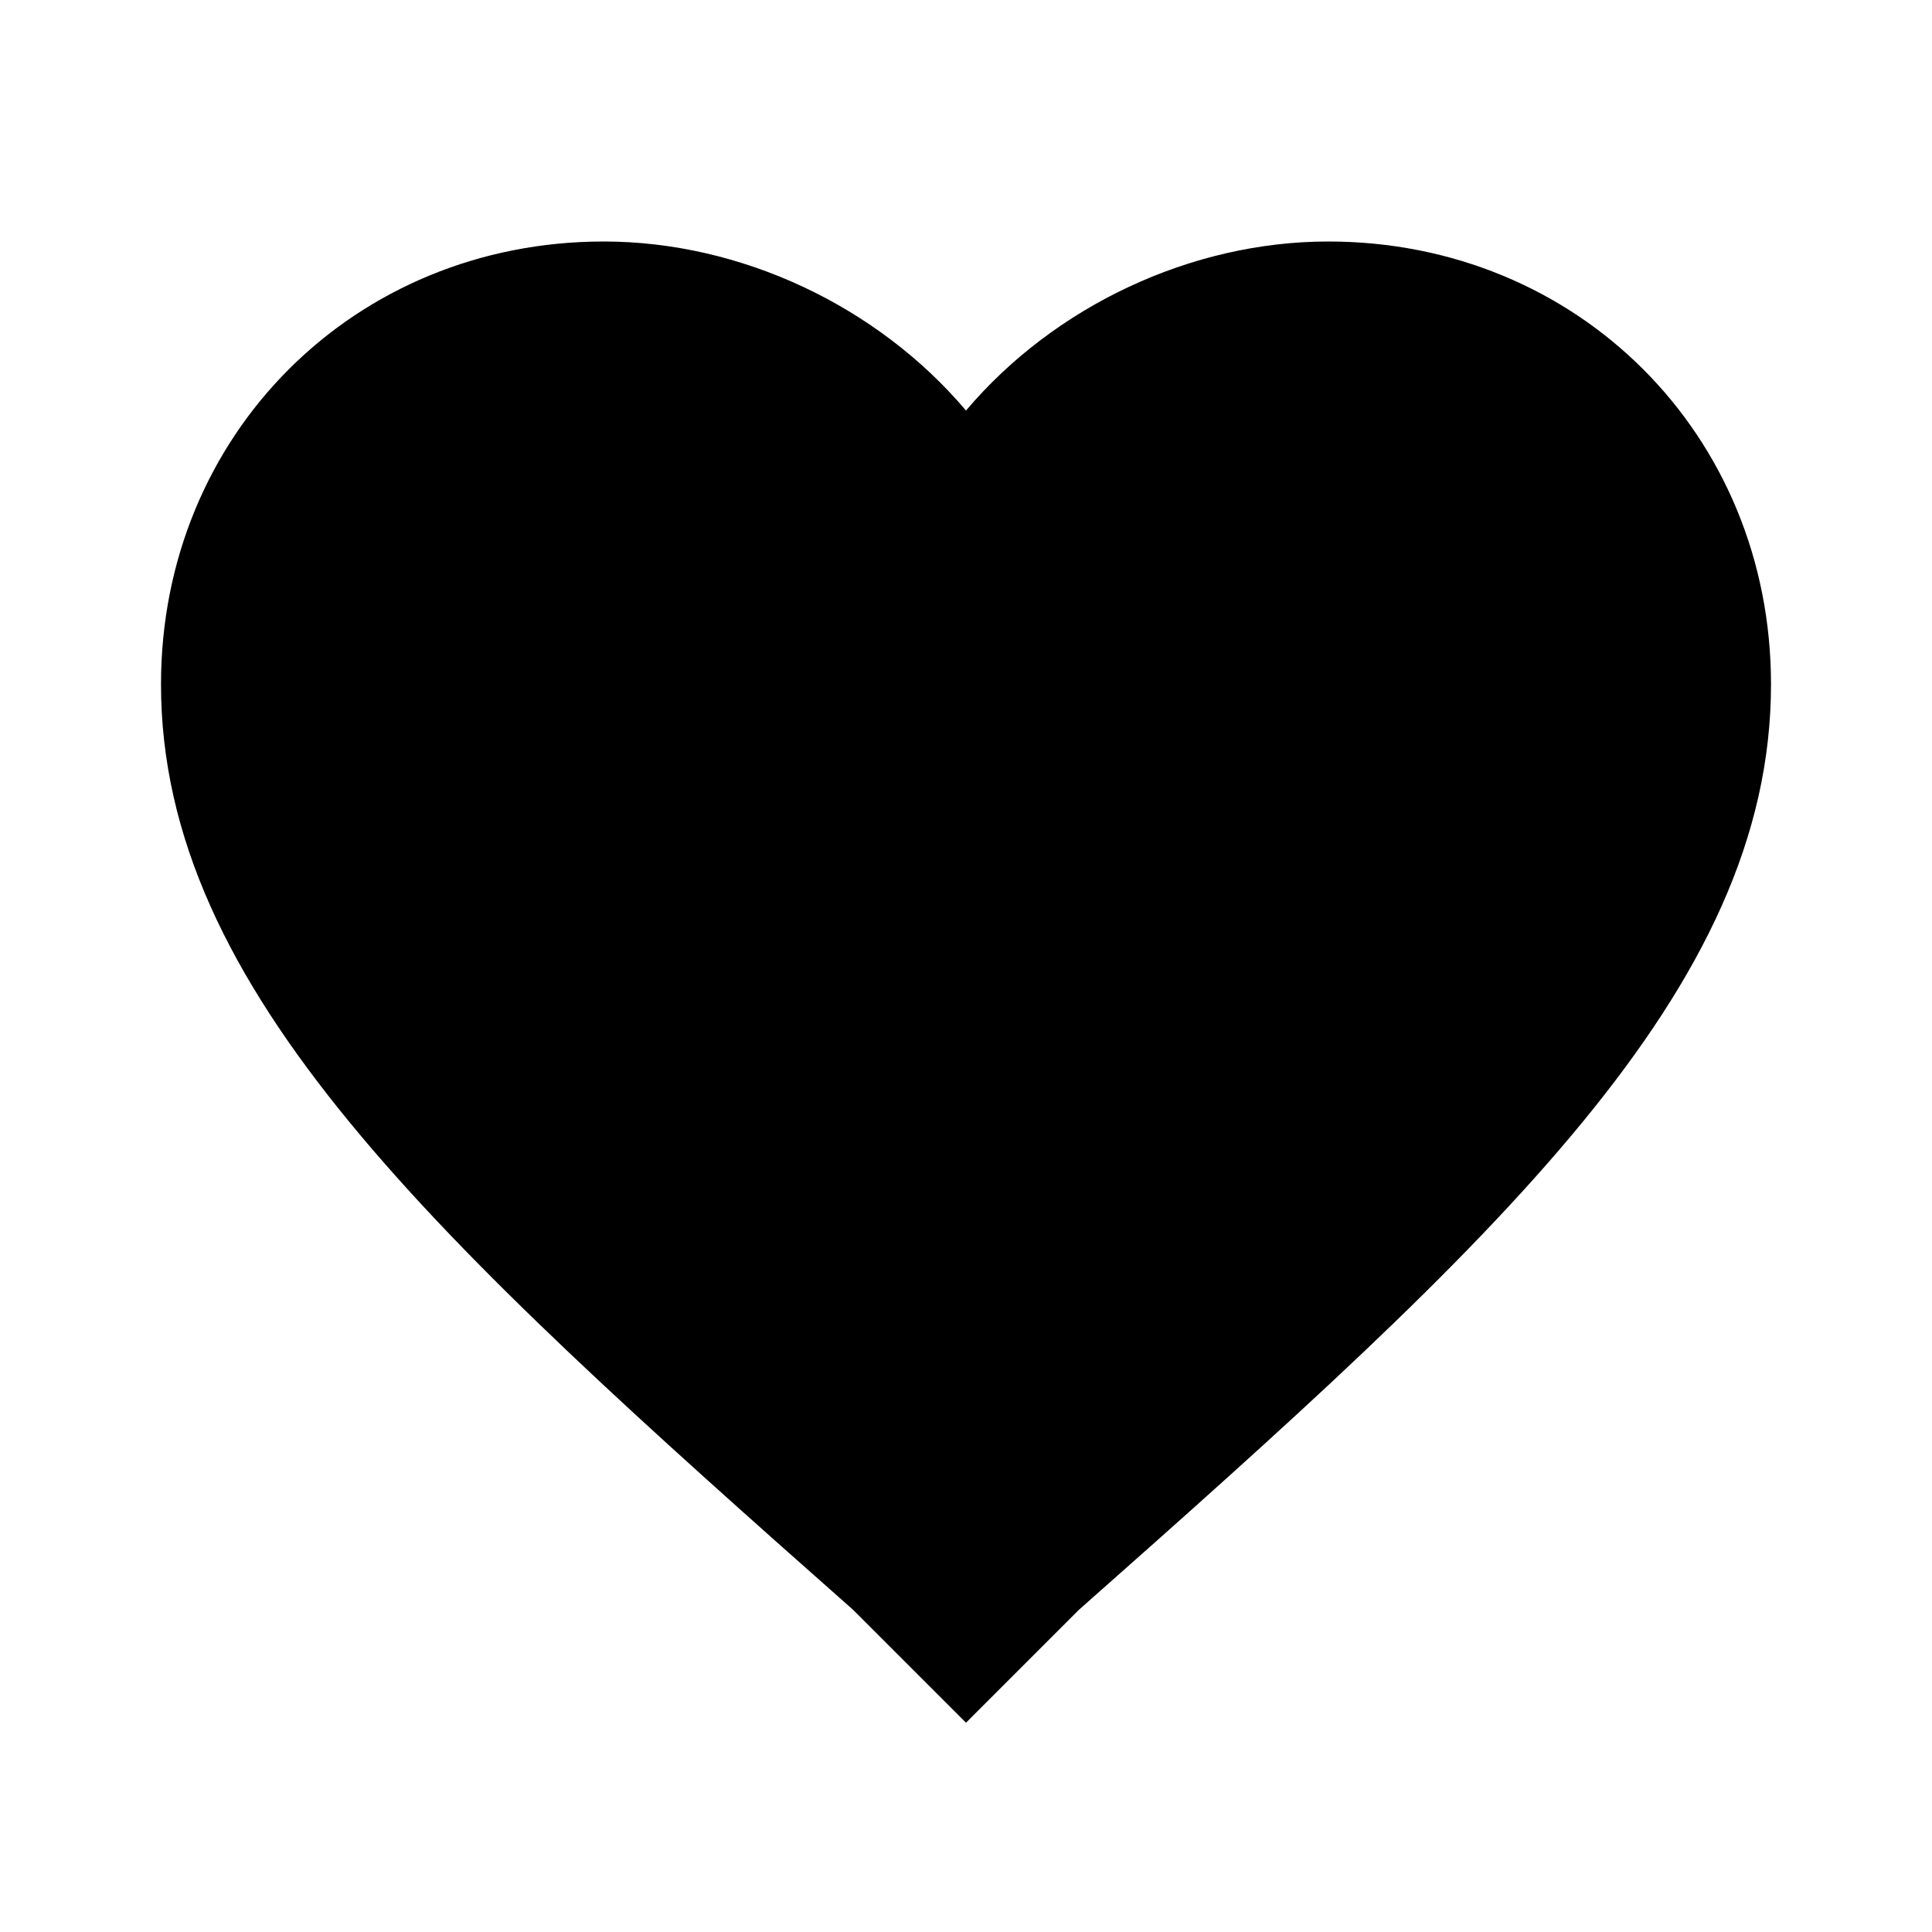
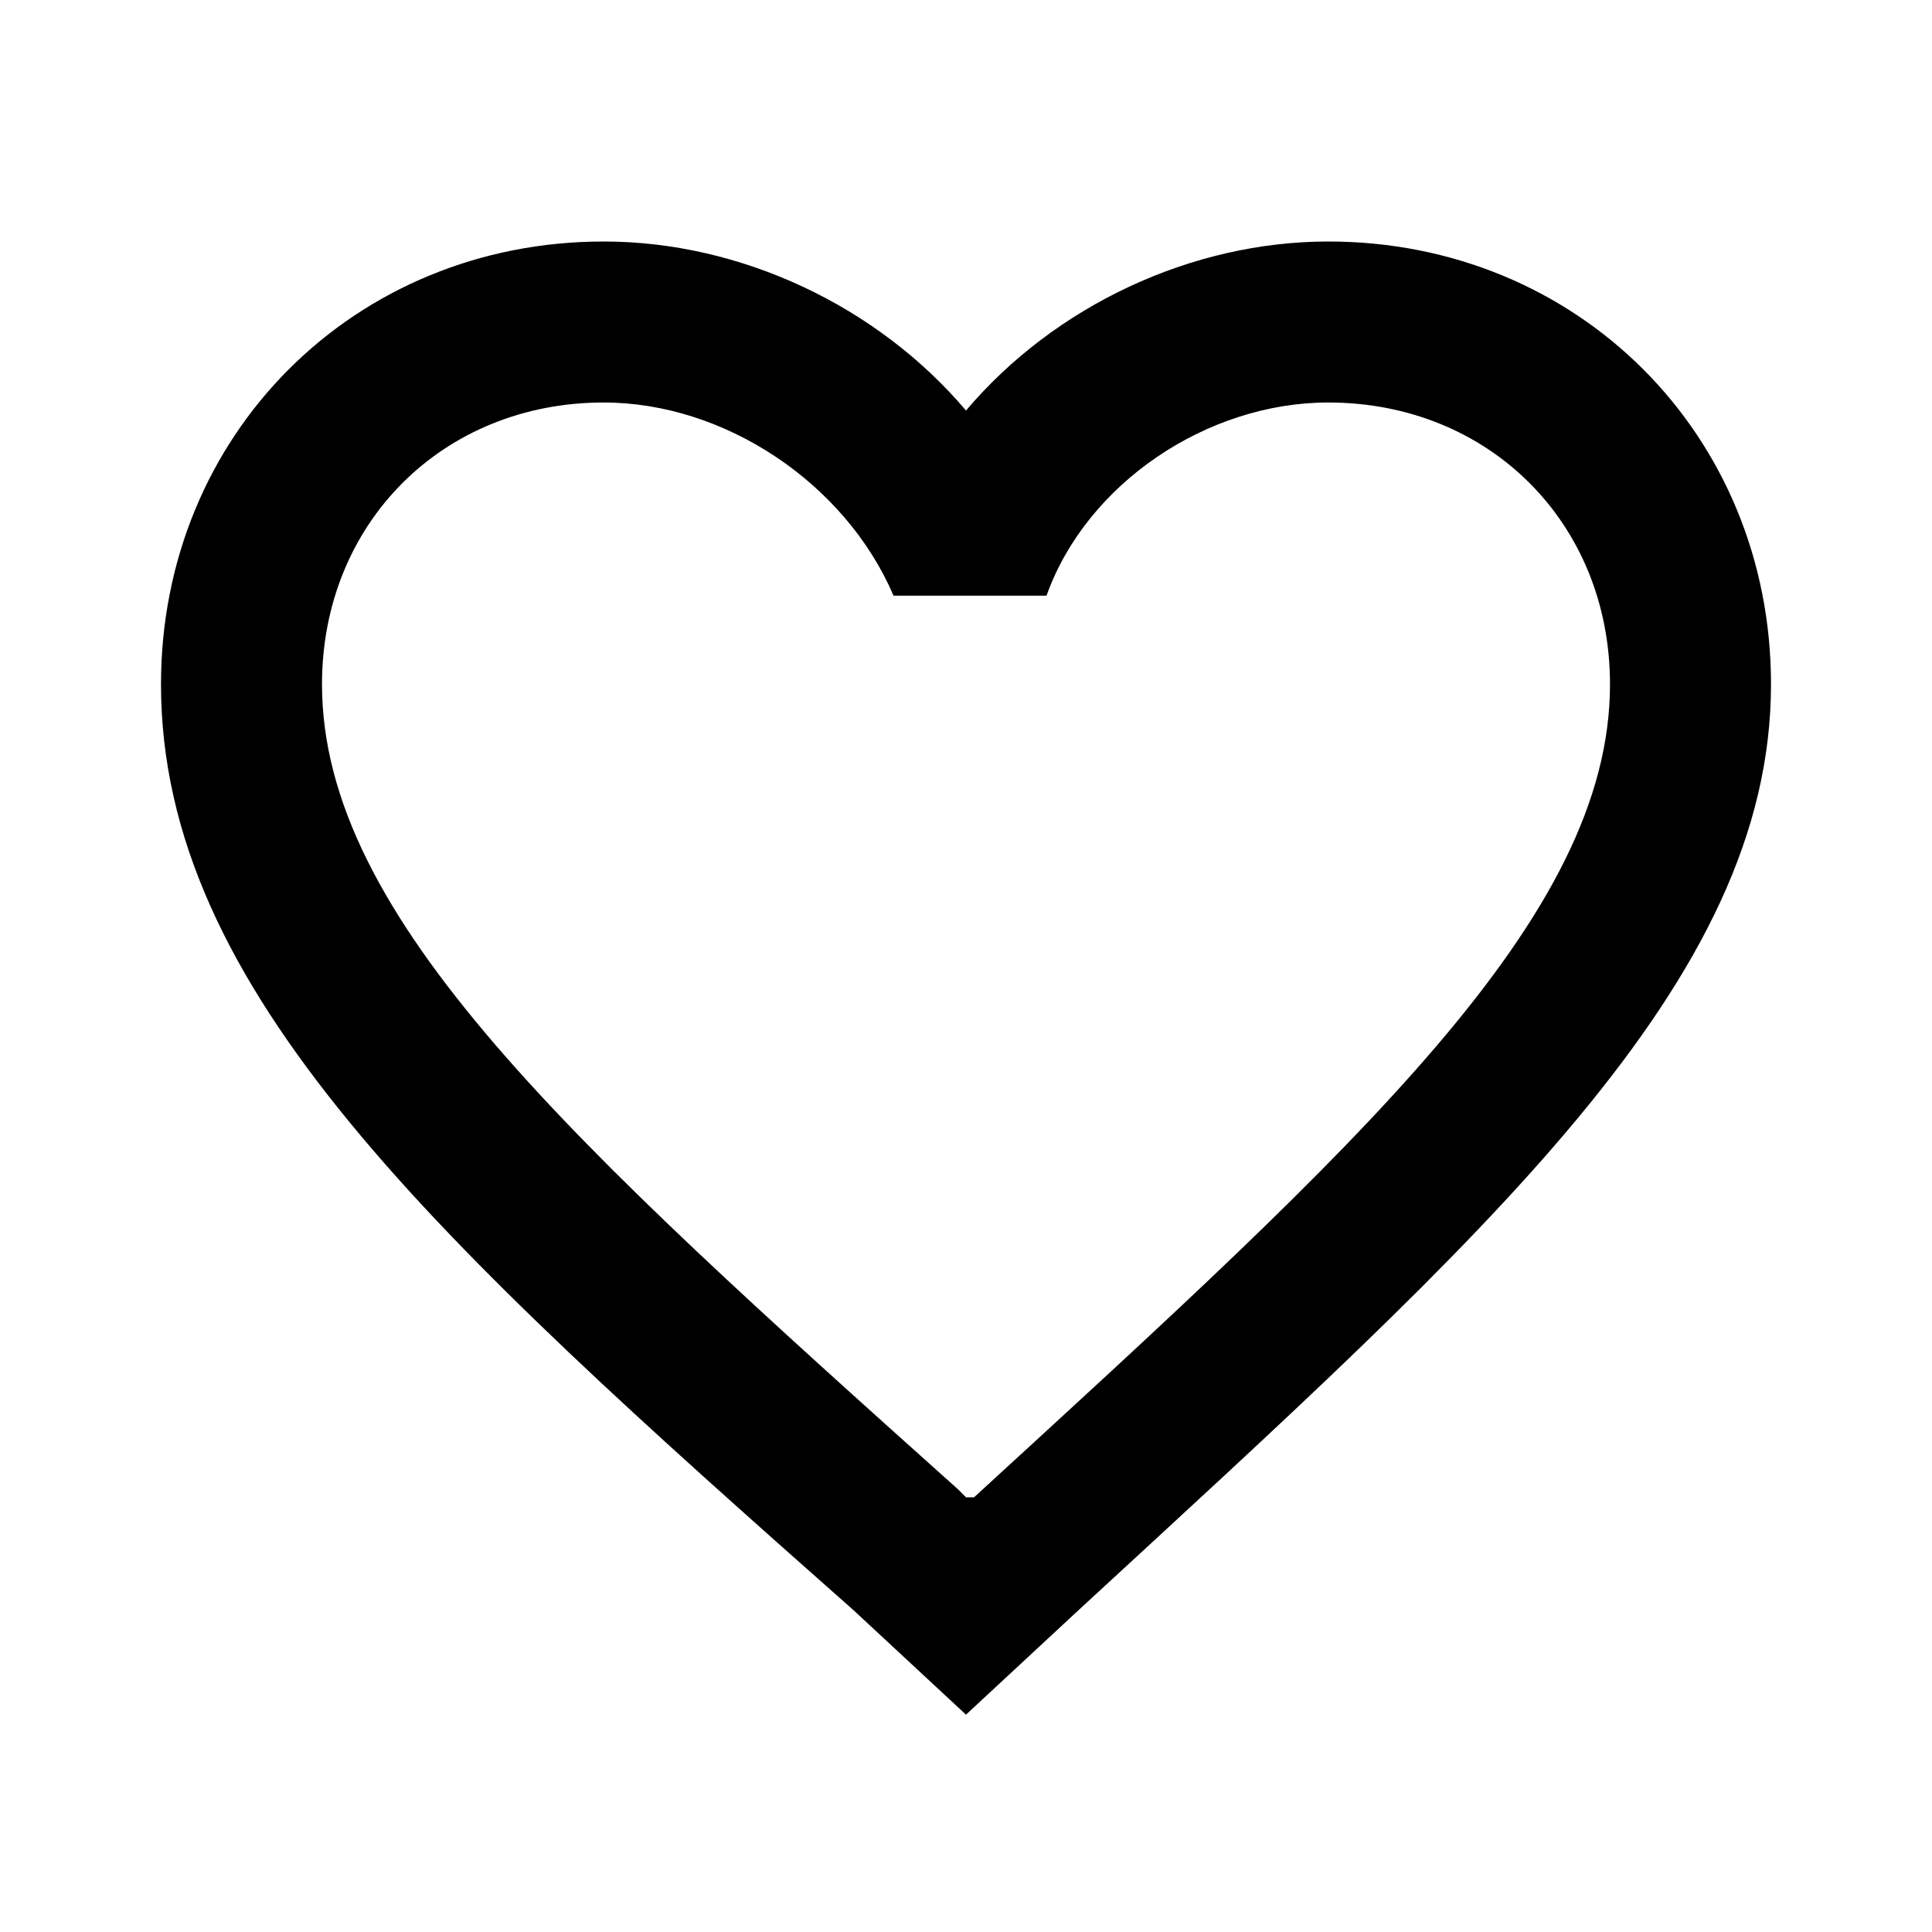
<svg xmlns="http://www.w3.org/2000/svg" viewBox="0 0 24 24" style="pointer-events: none; display: block;">
-   <g id="favorite">
-     <path d="M12,21.4L10.6,20C5.4,15.4,2,12.3,2,8.5C2,5.4,4.4,3,7.5,3c1.7,0,3.4,0.8,4.5,2.1C13.1,3.8,14.8,3,16.5,3C19.6,3,22,5.4,22,8.5c0,3.8-3.4,6.9-8.6,11.5L12,21.4z" />
+   <g id="favorite-outline">
+     <path d="M16.5,3c-1.7,0-3.4,0.8-4.5,2.1C10.9,3.8,9.2,3,7.5,3C4.4,3,2,5.4,2,8.5c0,3.8,3.4,6.9,8.6,11.5l1.4,1.3l1.4-1.3c5.1-4.7,8.6-7.8,8.6-11.5C22,5.4,19.6,3,16.5,3z M12.1,18.6L12,18.6l-0.1-0.1C7.1,14.2,4,11.4,4,8.5C4,6.5,5.5,5,7.5,5c1.5,0,3,1,3.6,2.4h1.9C13.5,6,15,5,16.5,5c2,0,3.5,1.5,3.5,3.5C20,11.4,16.9,14.2,12.1,18.6z" />
  </g>
</svg>
